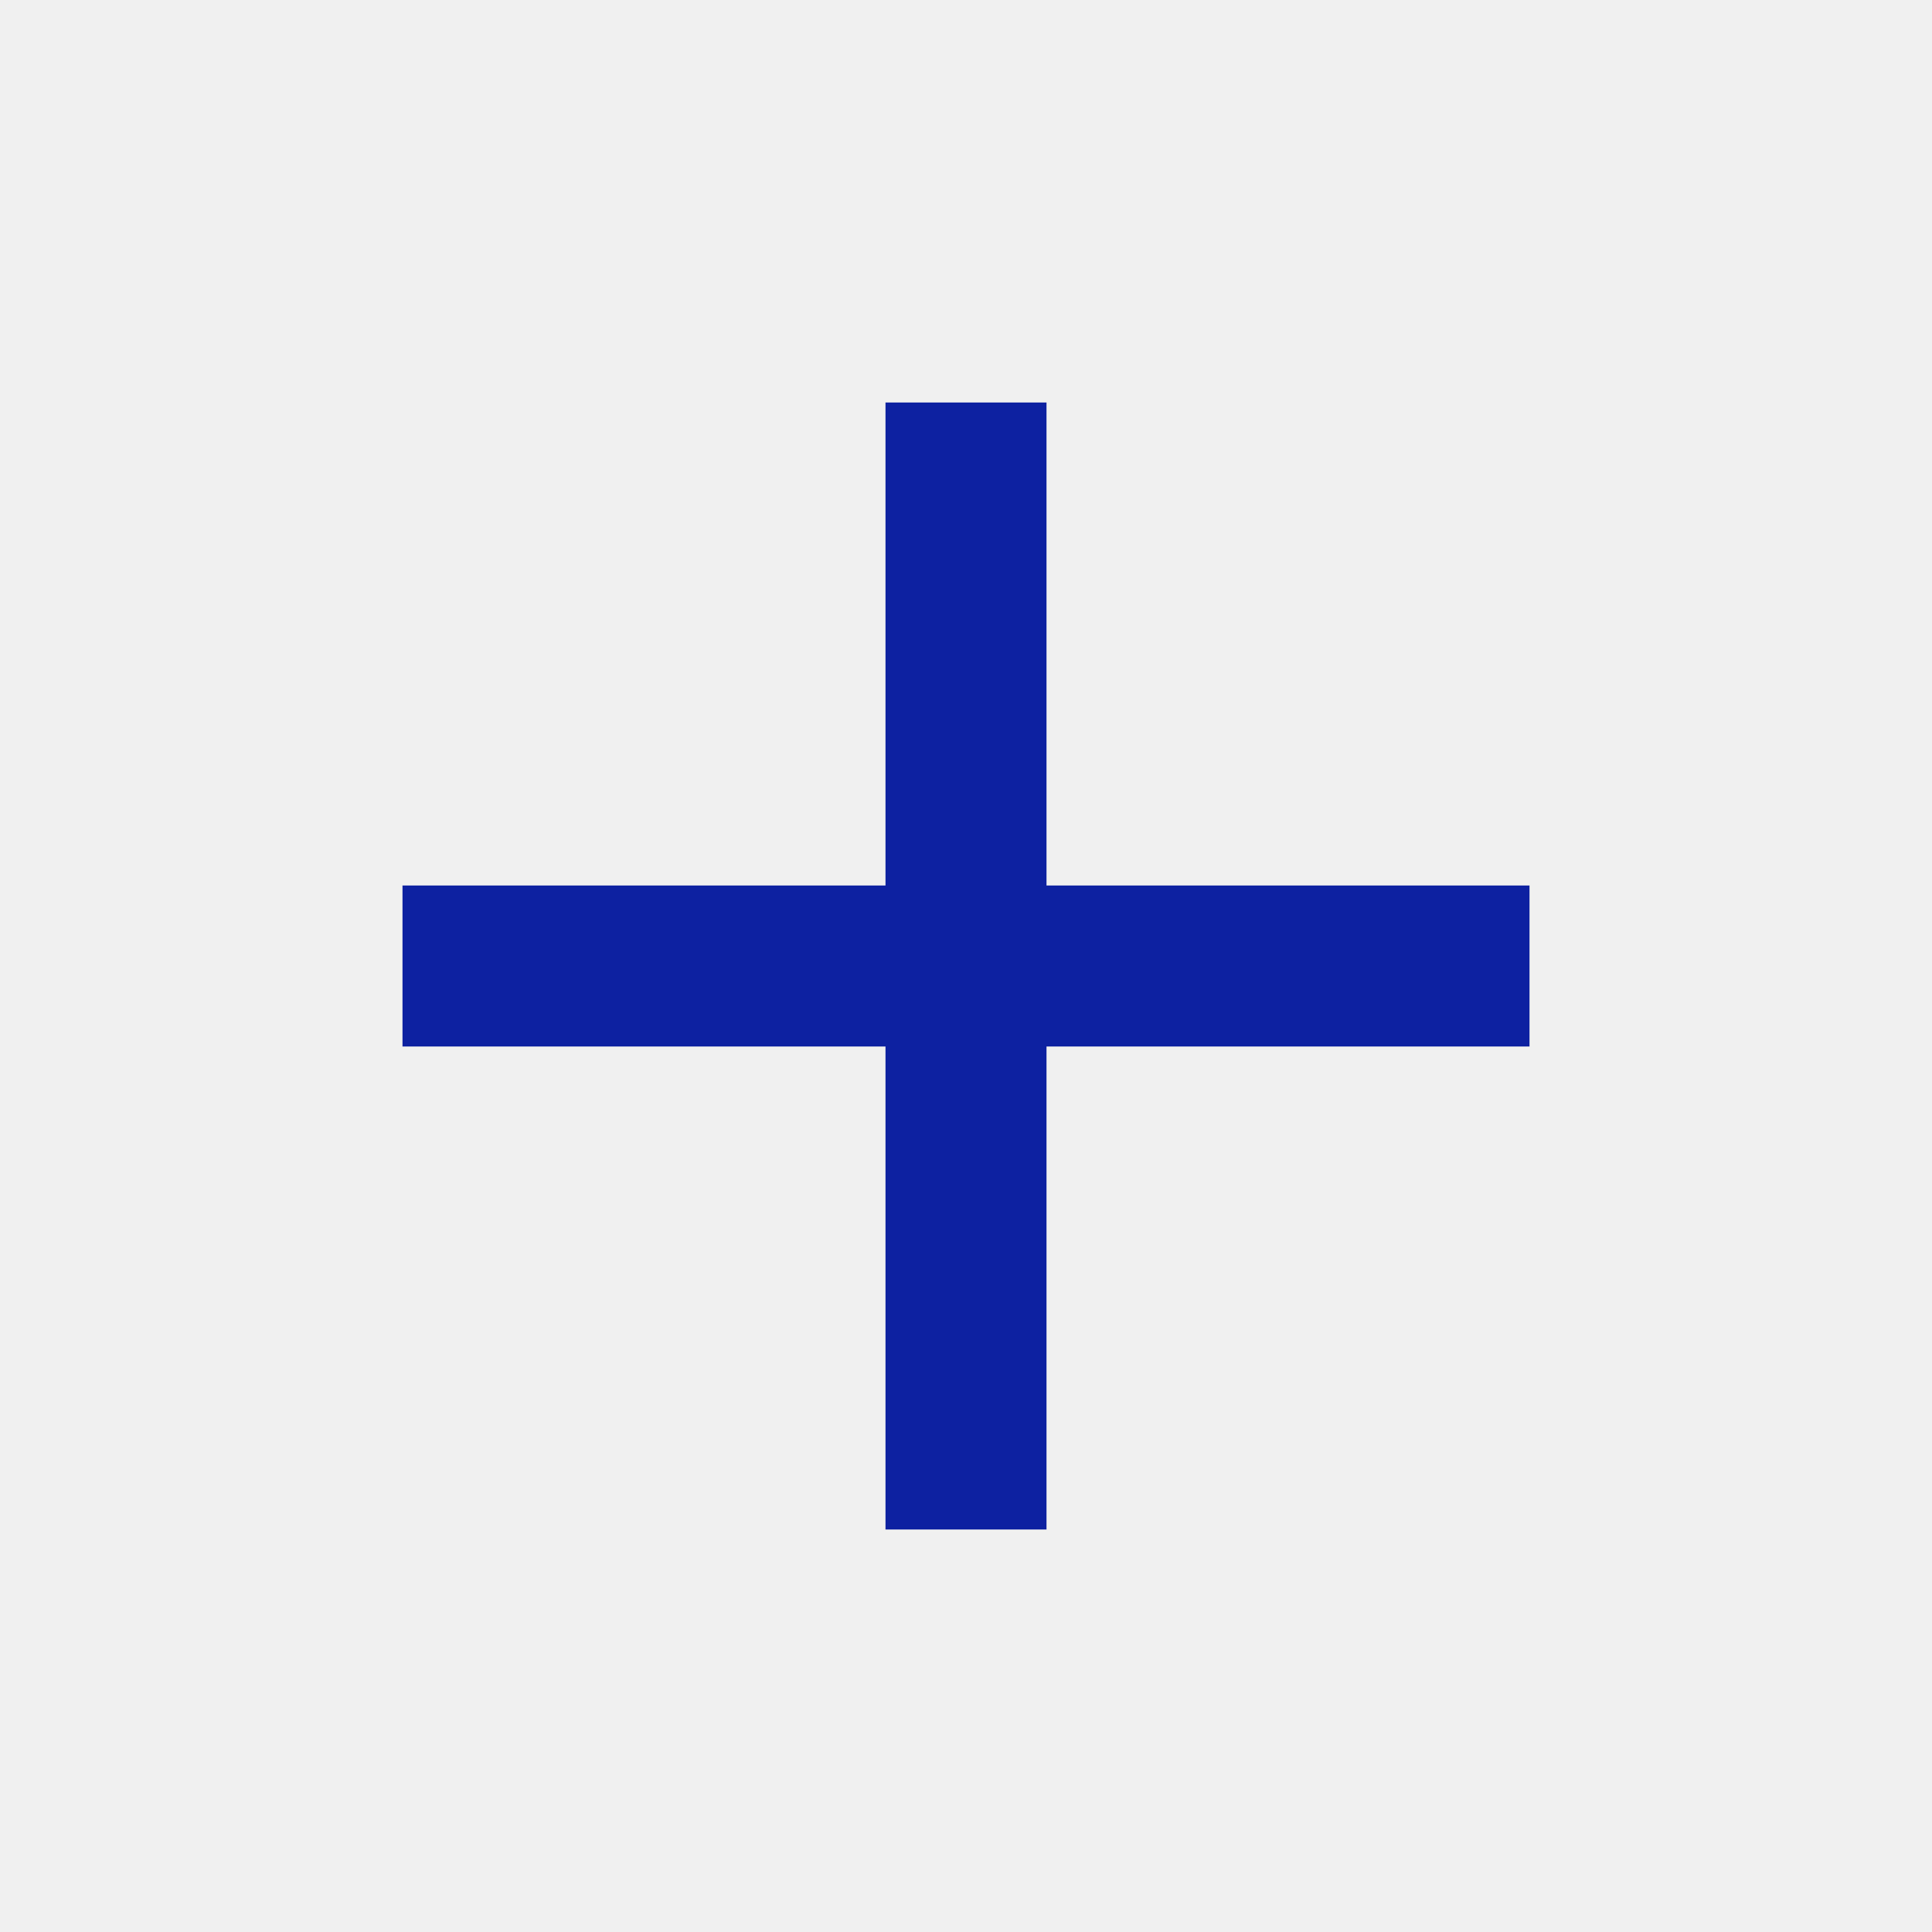
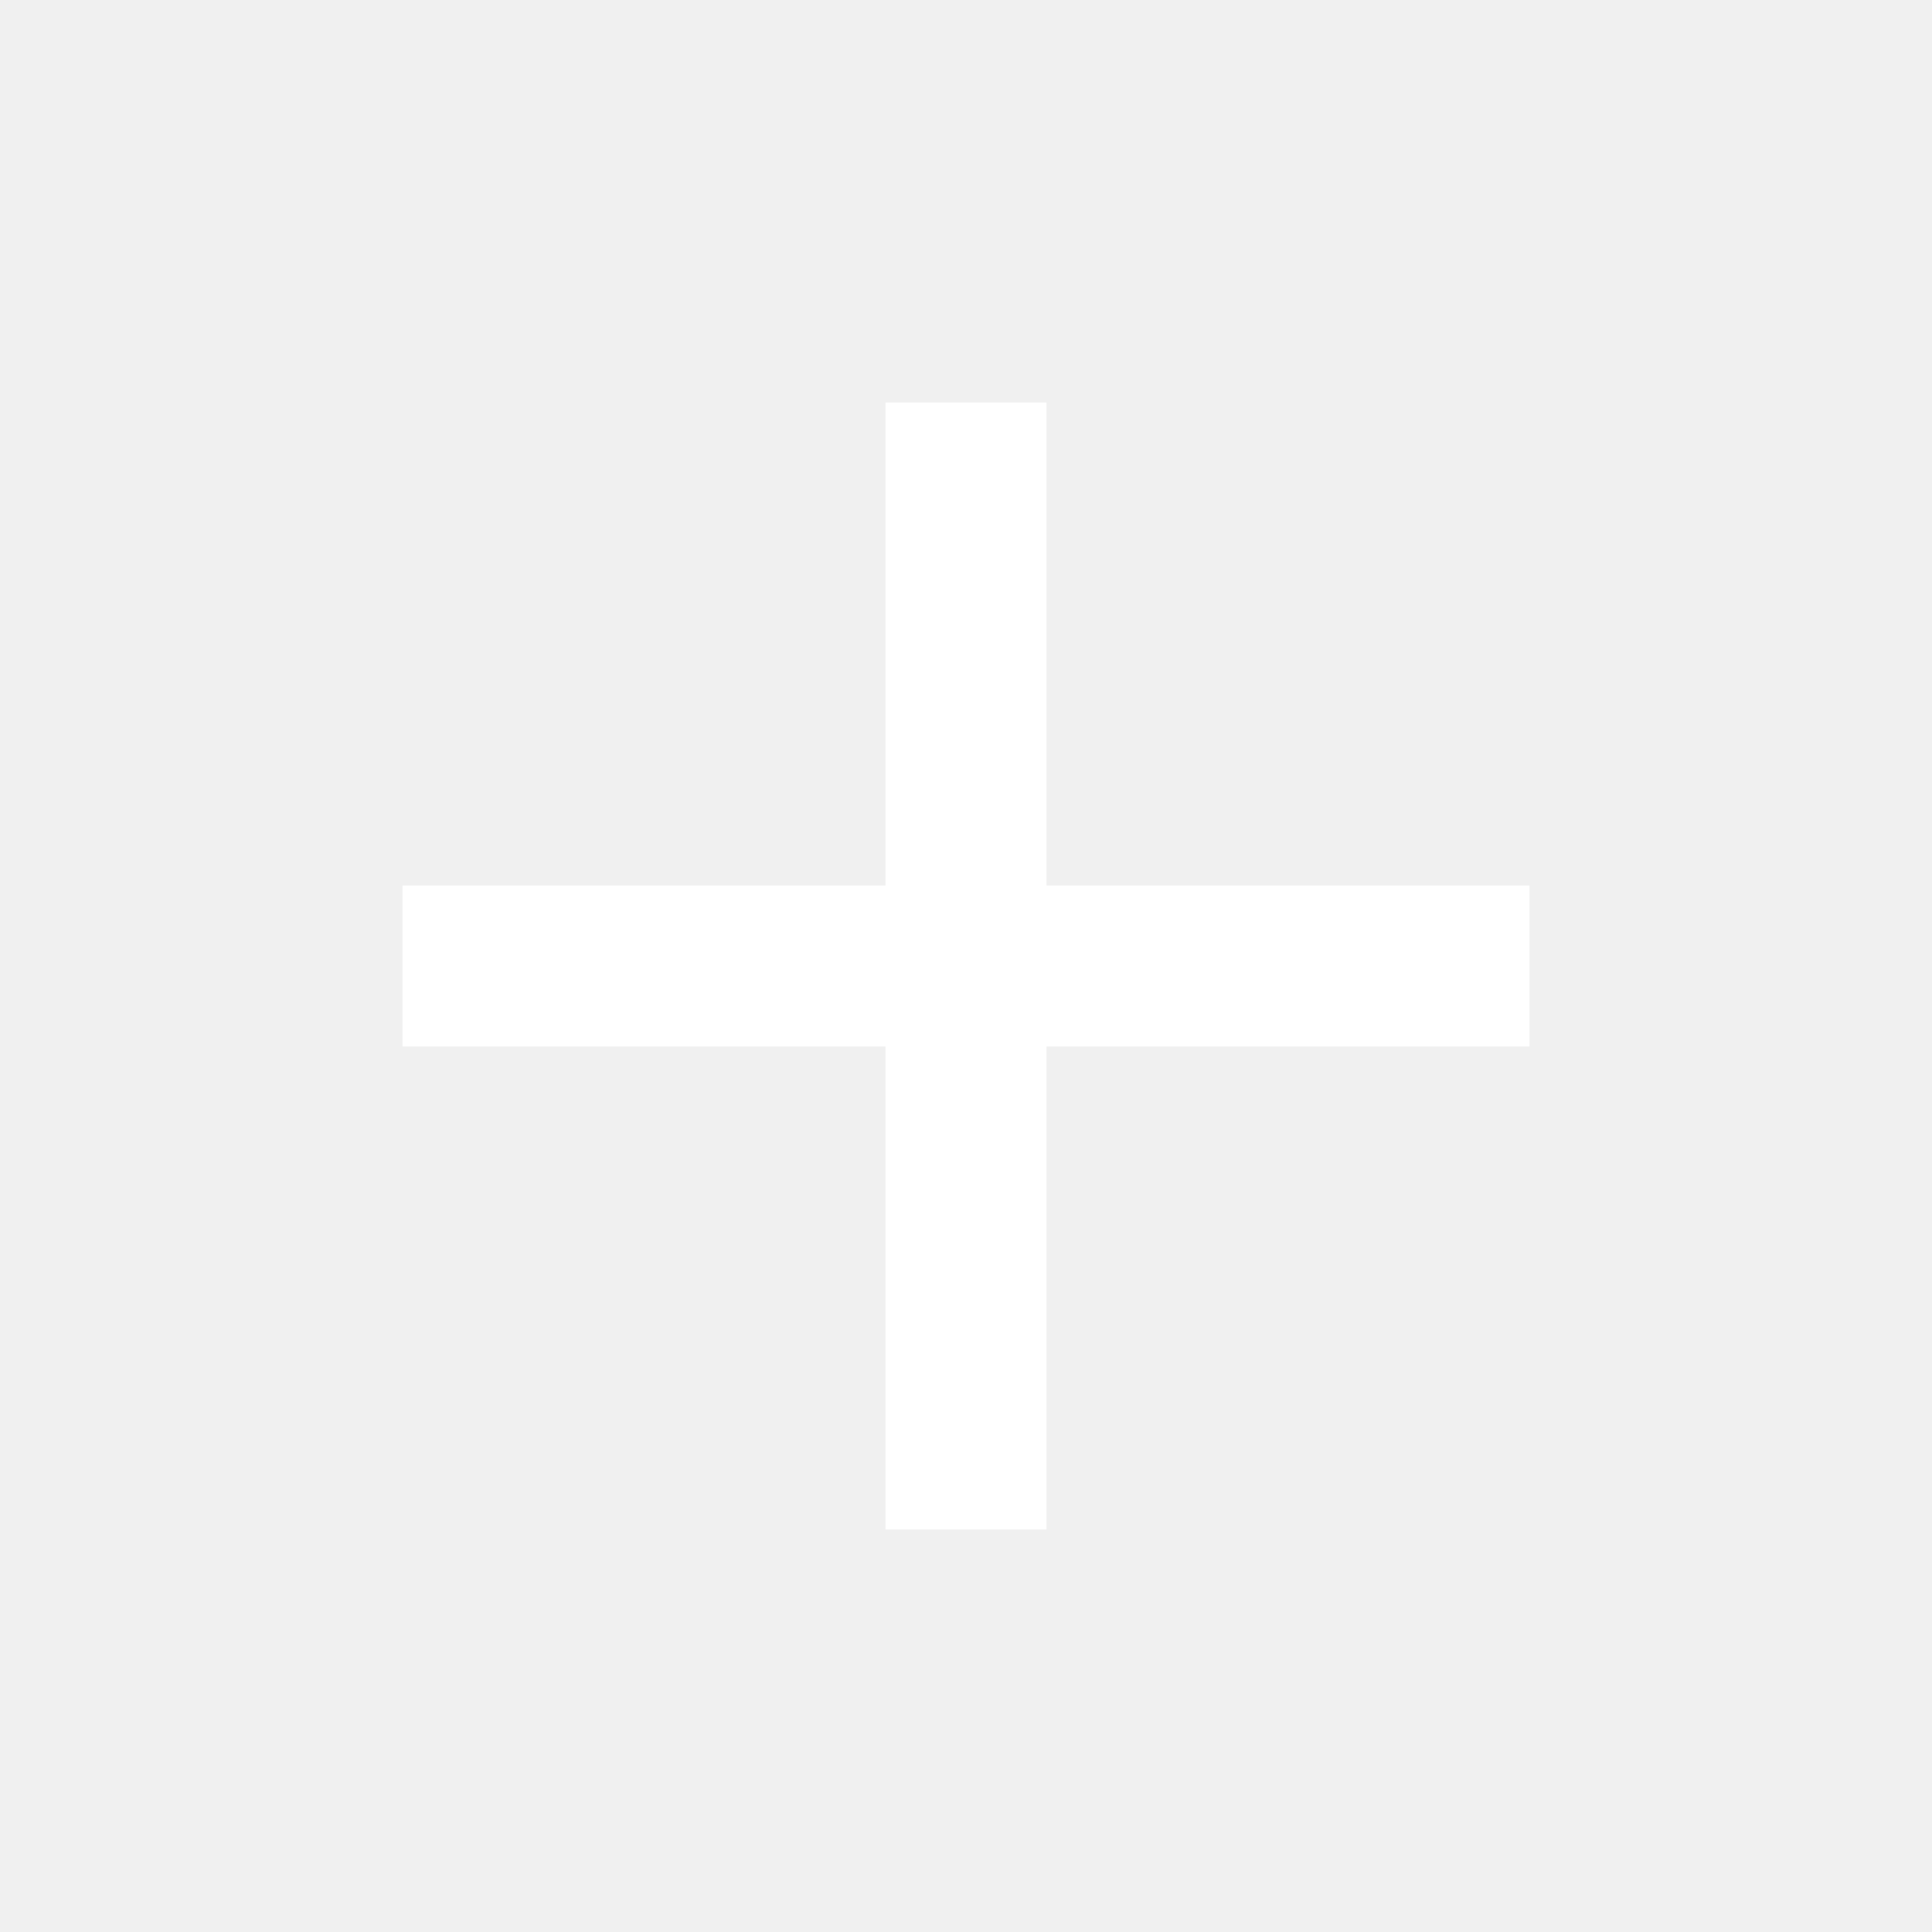
- <svg xmlns="http://www.w3.org/2000/svg" height="24px" viewBox="0 0 24 24" width="24px" fill="#0D21A1">
+ <svg xmlns="http://www.w3.org/2000/svg" height="24px" viewBox="0 0 24 24" width="24px" fill="#FFFFFF">
  <path d="M0 0h24v24H0V0z" fill="none" />
  <path d="M19 13h-6v6h-2v-6H5v-2h6V5h2v6h6v2z" />
</svg>
